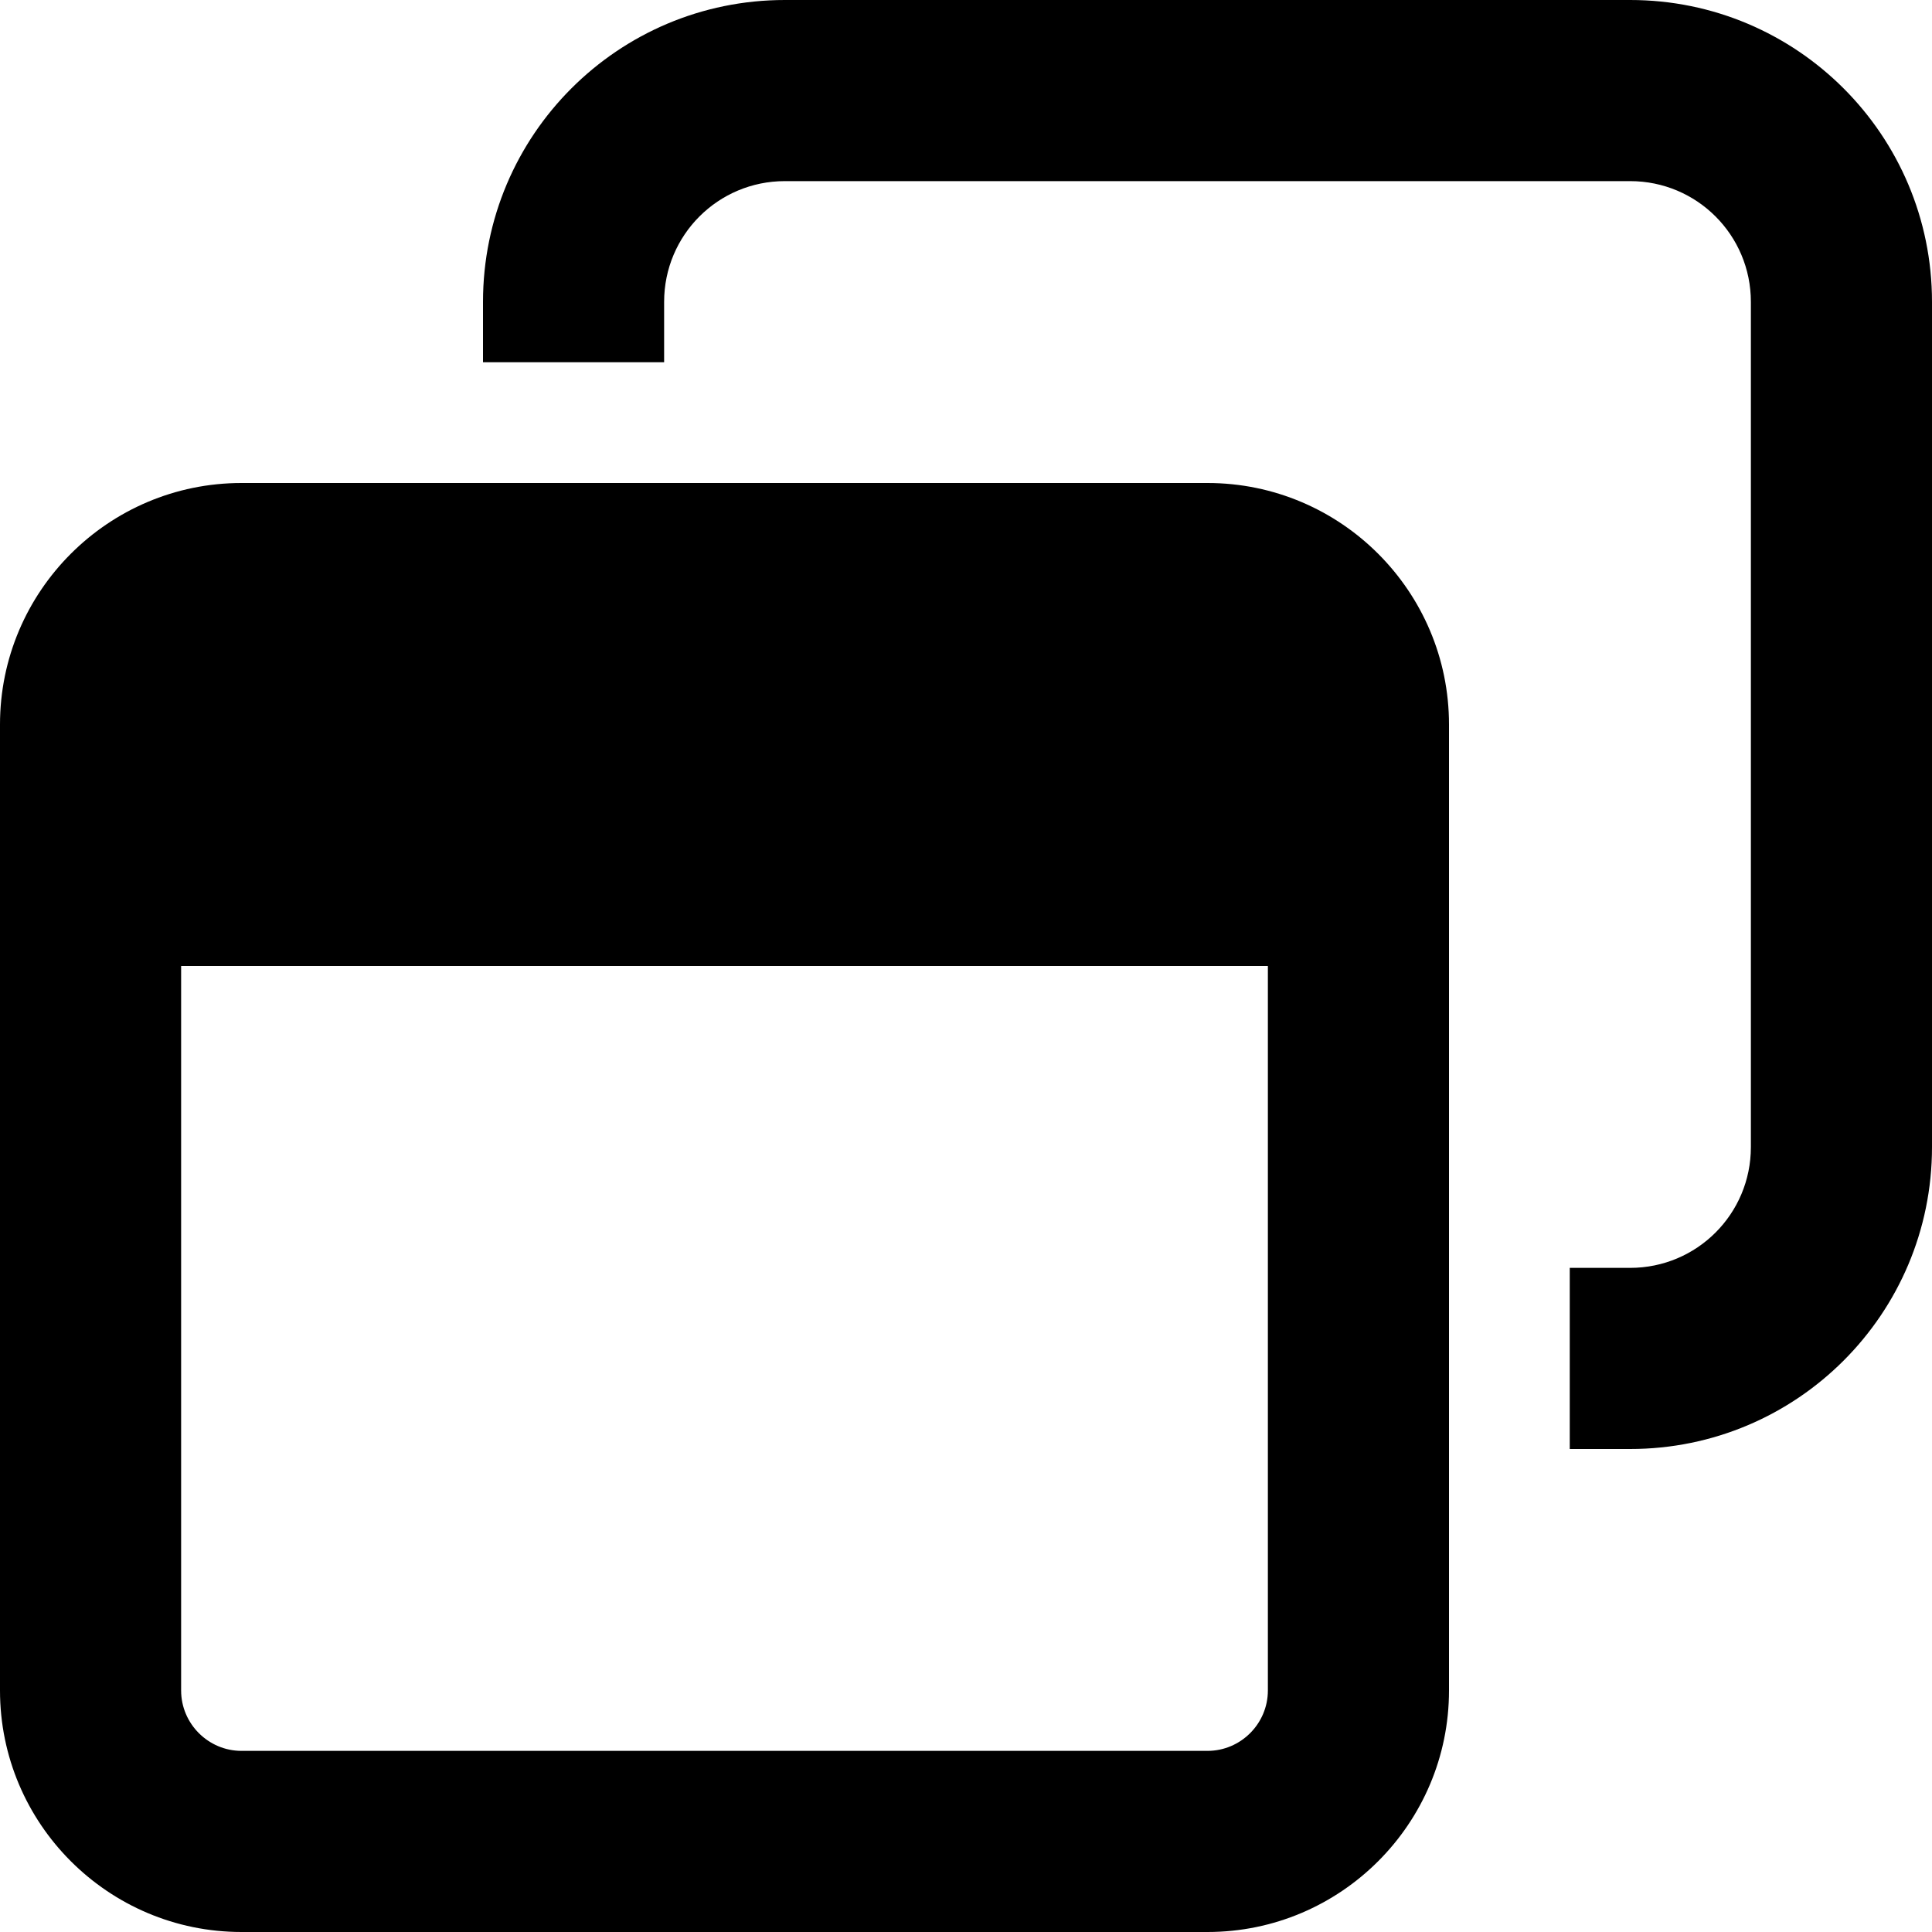
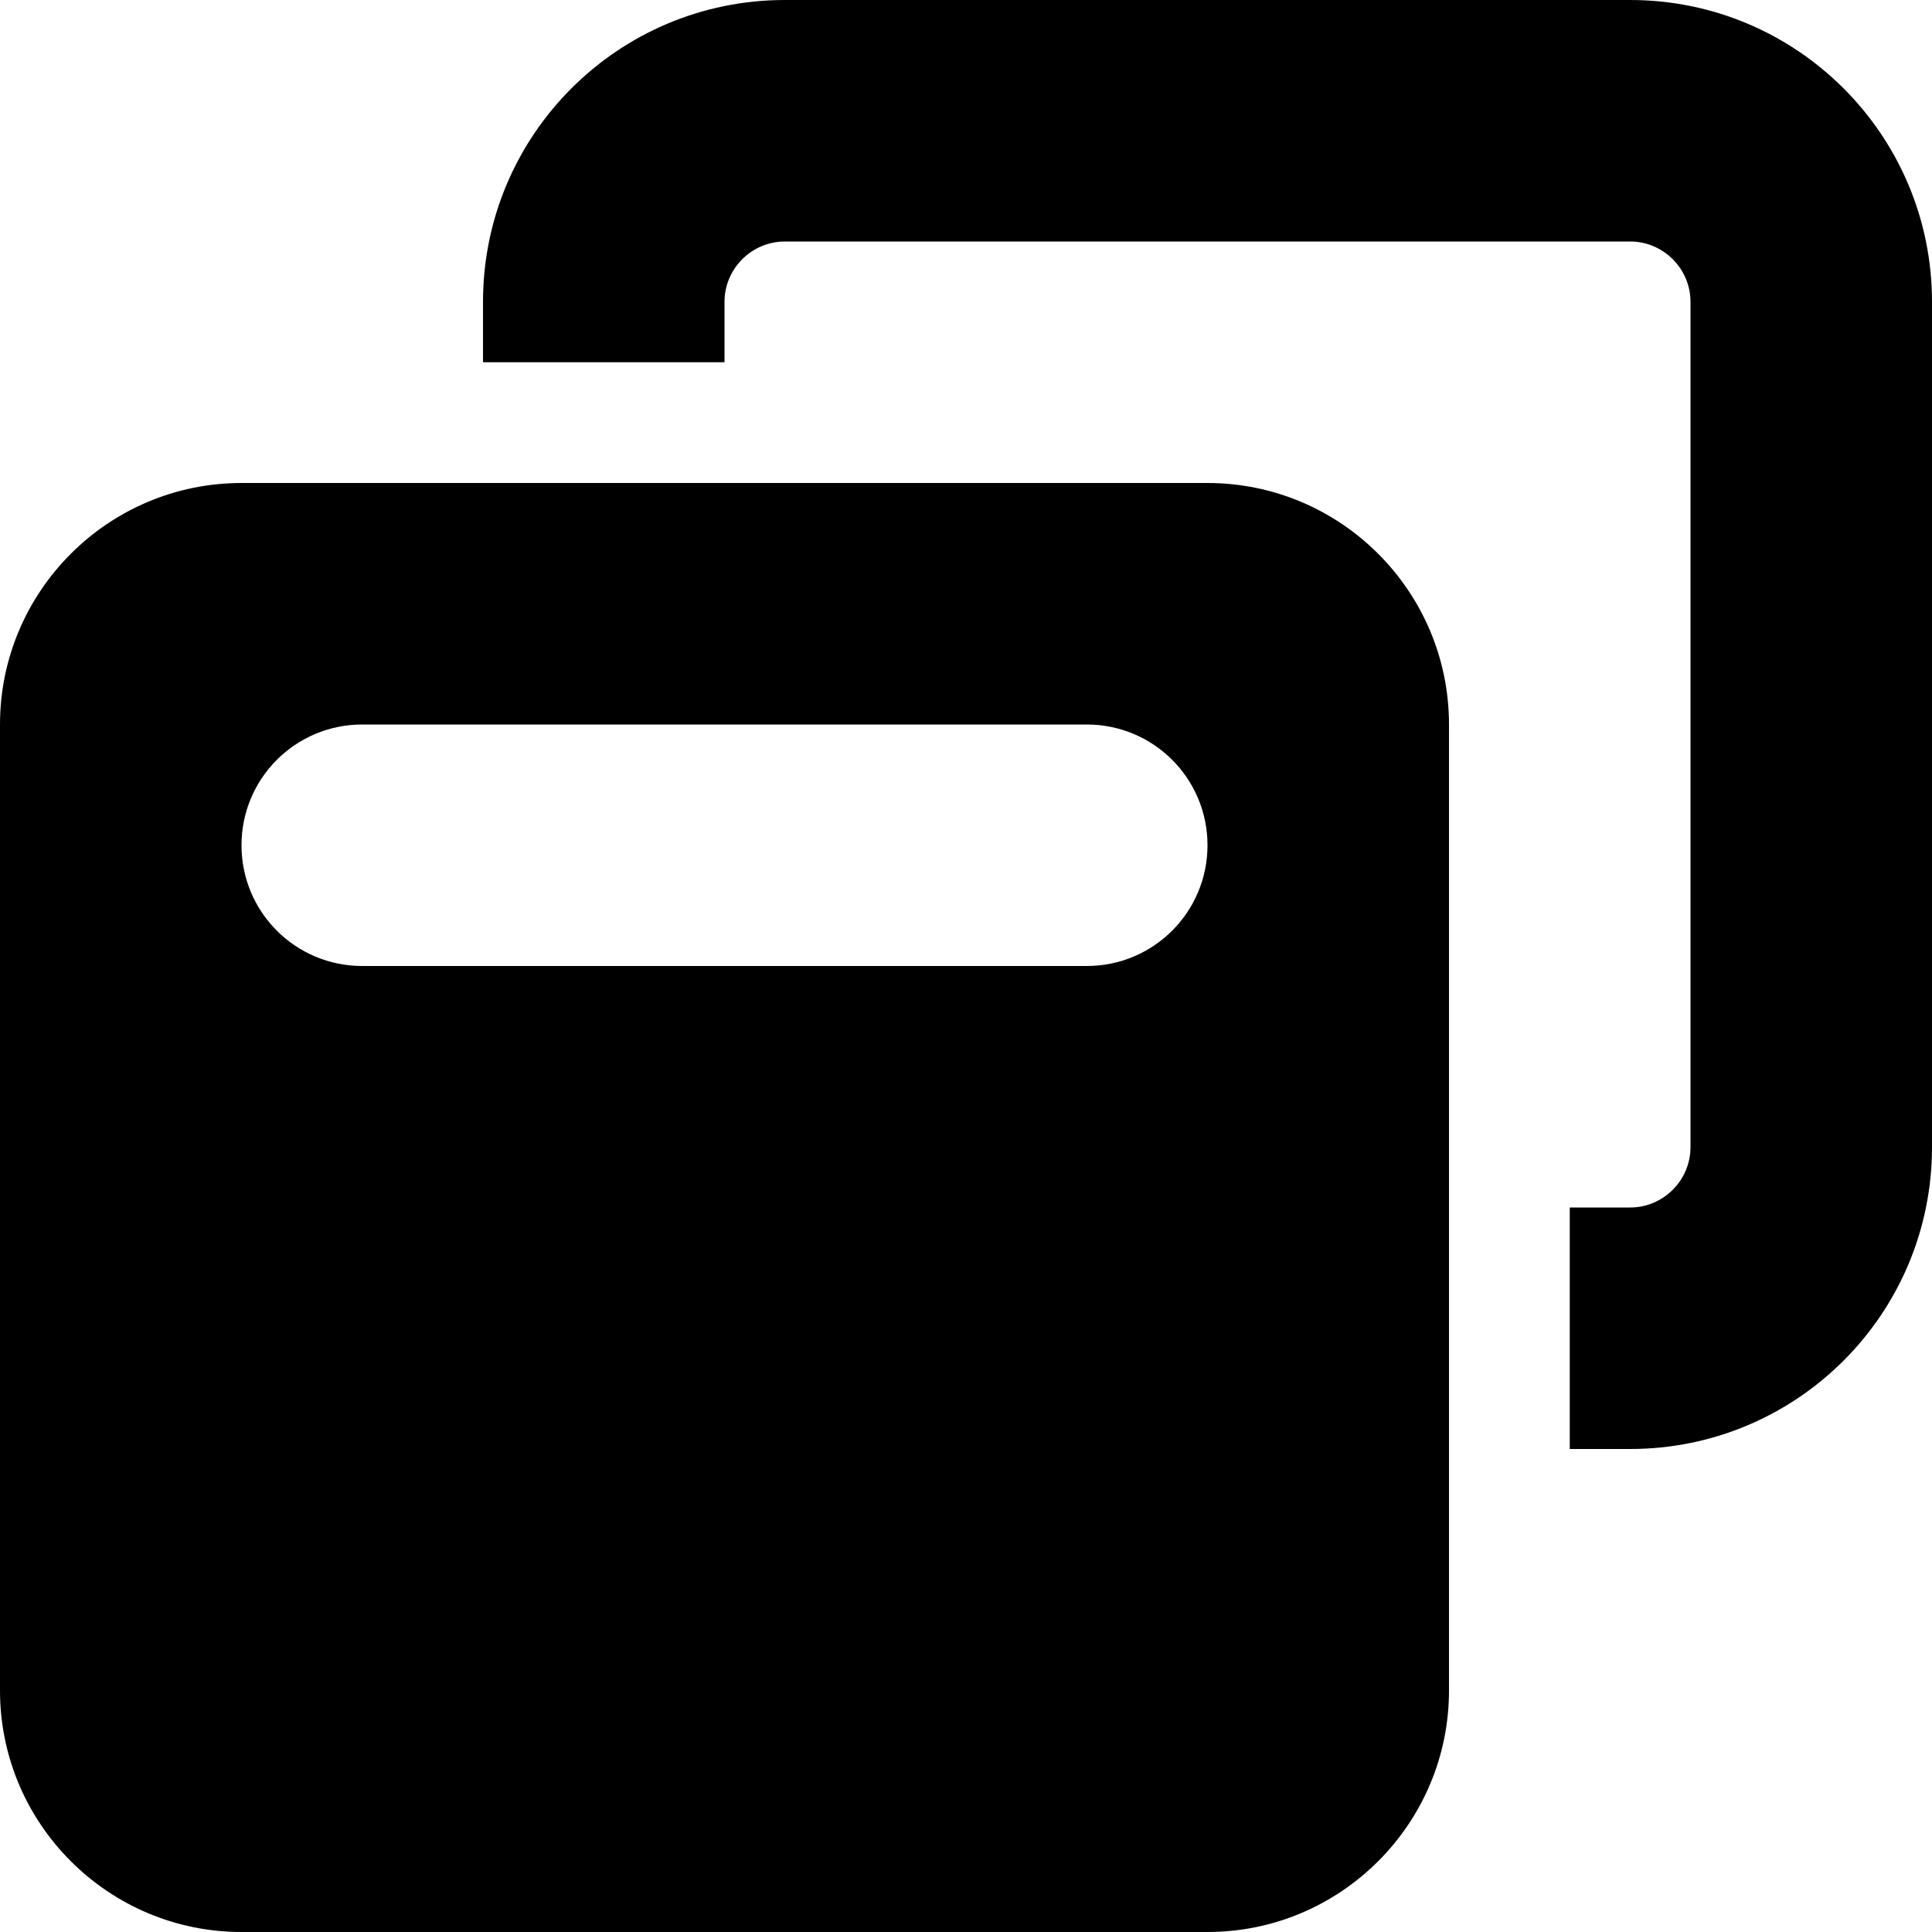
<svg xmlns="http://www.w3.org/2000/svg" viewBox="0 0 512 512">
-   <path d="M432 48H208c-17.7 0-32 14.3-32 32V96H128V80c0-44.2 35.8-80 80-80H432c44.2 0 80 35.8 80 80V304c0 44.2-35.8 80-80 80H416V336h16c17.7 0 32-14.3 32-32V80c0-17.7-14.3-32-32-32zM48 448c0 8.8 7.2 16 16 16H320c8.8 0 16-7.2 16-16V256H48V448zM64 128H320c35.3 0 64 28.7 64 64V448c0 35.3-28.7 64-64 64H64c-35.3 0-64-28.7-64-64V192c0-35.3 28.7-64 64-64z" />
+   <path d="M432 64H208c-8.8 0-16 7.2-16 16V96H128V80c0-44.2 35.8-80 80-80H432c44.2 0 80 35.8 80 80V304c0 44.2-35.8 80-80 80H416V320h16c8.8 0 16-7.2 16-16V80c0-8.8-7.2-16-16-16zM0 192c0-35.3 28.7-64 64-64H320c35.3 0 64 28.7 64 64V448c0 35.3-28.7 64-64 64H64c-35.3 0-64-28.7-64-64V192zm64 32c0 17.7 14.3 32 32 32H288c17.7 0 32-14.3 32-32s-14.3-32-32-32H96c-17.7 0-32 14.3-32 32z" />
</svg>
